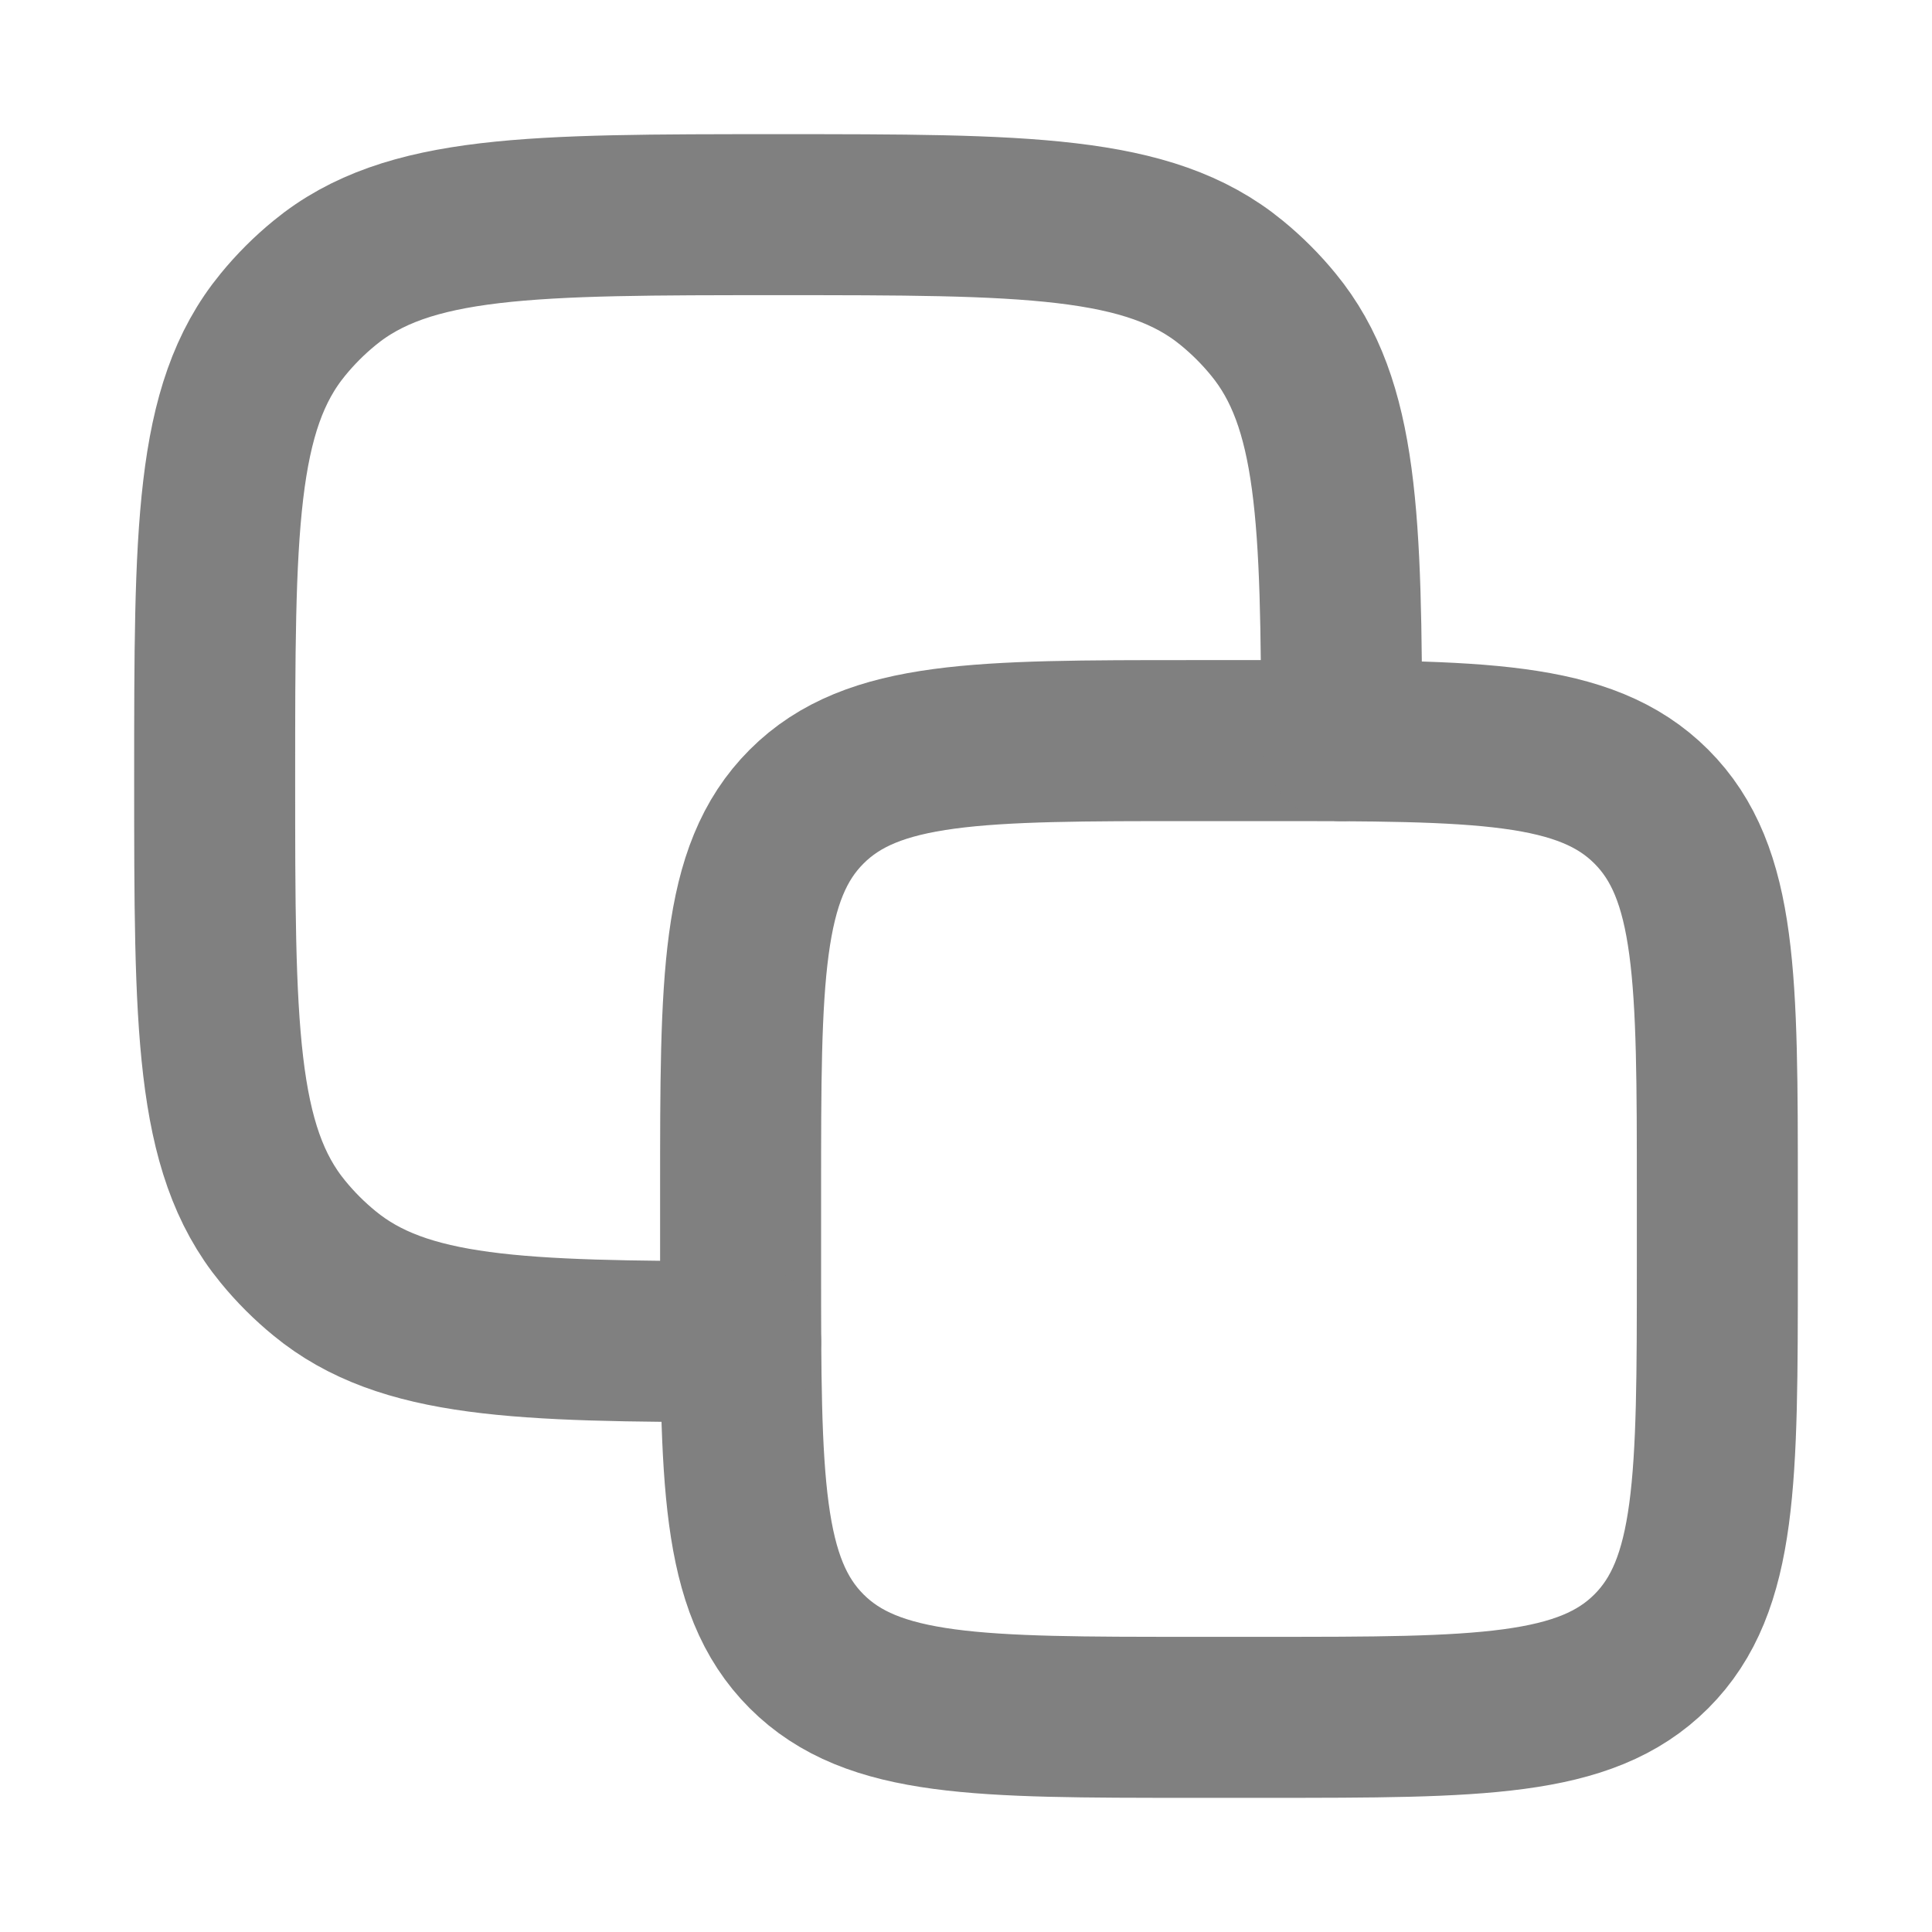
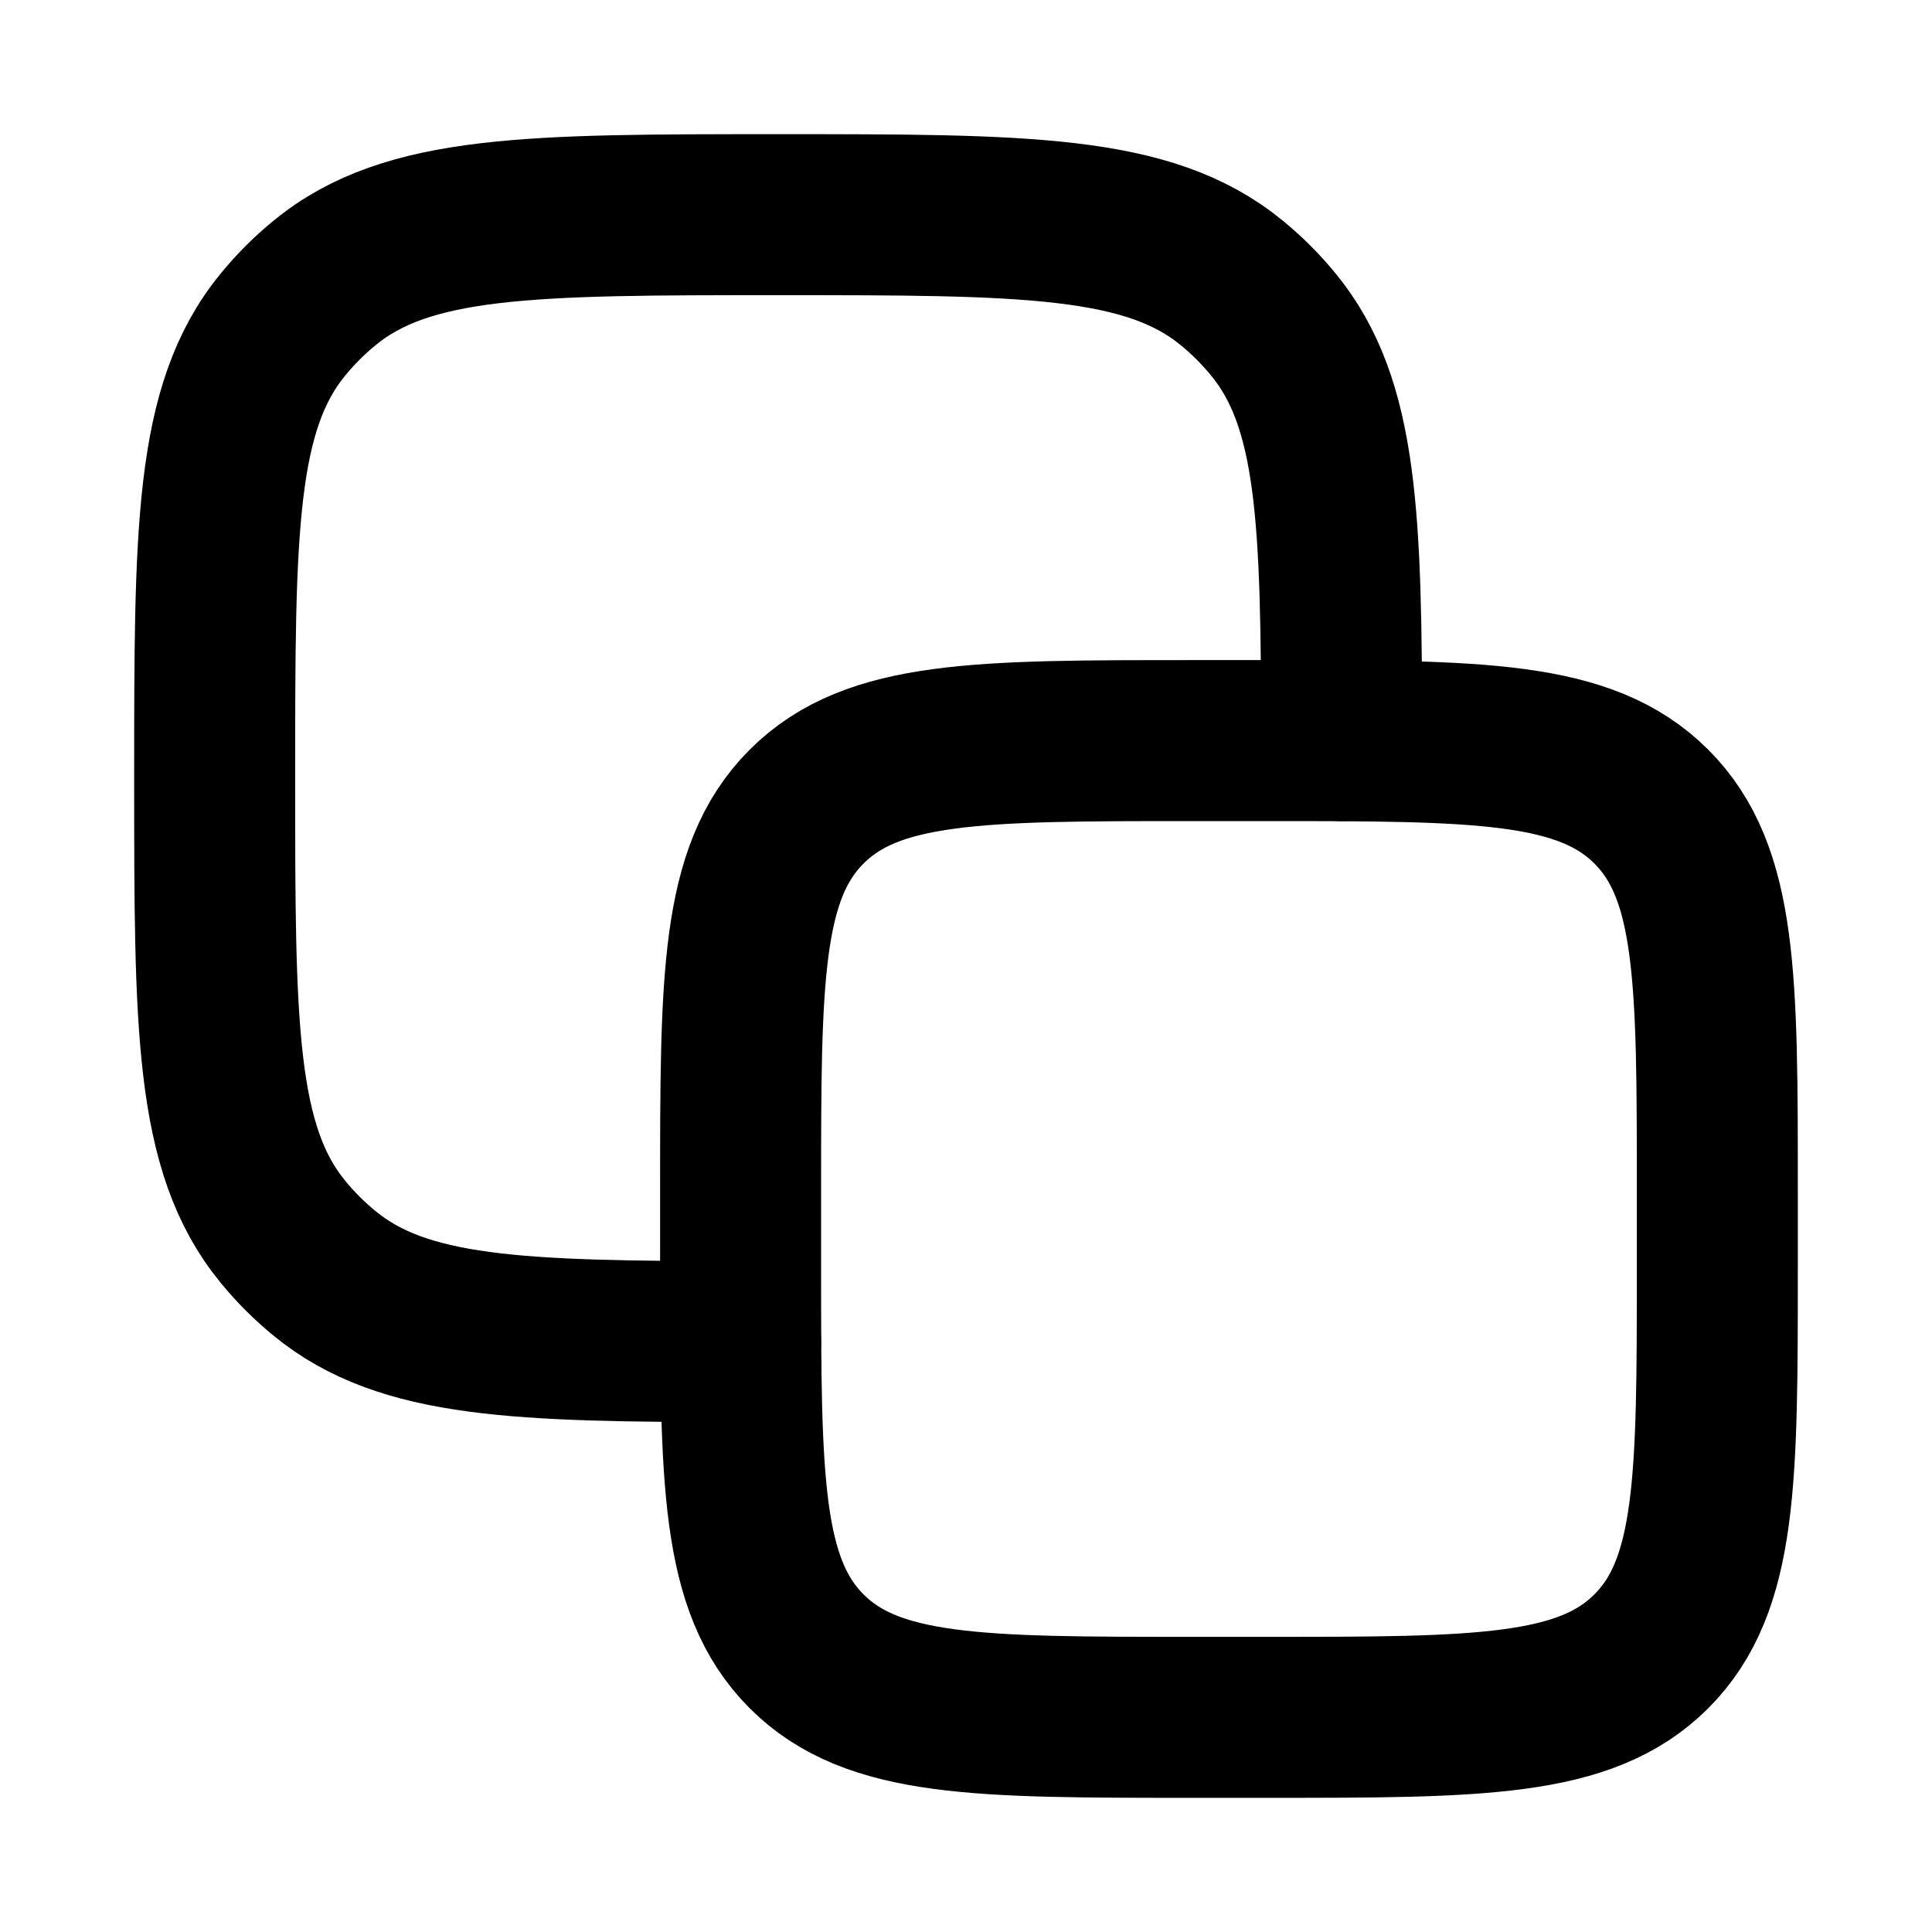
<svg xmlns="http://www.w3.org/2000/svg" width="18" height="18" viewBox="0 0 18 18" fill="none">
-   <path d="M6.9 11.1C6.9 9.12 6.9 8.13 7.515 7.515C8.13 6.9 9.12 6.9 11.1 6.9L11.8 6.9C13.78 6.9 14.77 6.9 15.385 7.515C16 8.13 16 9.12 16 11.1V11.8C16 13.78 16 14.77 15.385 15.385C14.77 16 13.78 16 11.8 16H11.1C9.12 16 8.13 16 7.515 15.385C6.9 14.77 6.9 13.78 6.9 11.8L6.9 11.1Z" stroke="#808080" stroke-width="1.5" stroke-linecap="round" stroke-linejoin="round" />
-   <path d="M12.5 6.9C12.498 4.83 12.467 3.758 11.864 3.024C11.748 2.882 11.618 2.752 11.476 2.636C10.702 2 9.551 2 7.25 2C4.949 2 3.798 2 3.024 2.636C2.882 2.752 2.752 2.882 2.636 3.024C2 3.798 2 4.949 2 7.25C2 9.551 2 10.702 2.636 11.476C2.752 11.618 2.882 11.748 3.024 11.864C3.758 12.467 4.83 12.498 6.9 12.5" stroke="#808080" stroke-width="1.5" stroke-linecap="round" stroke-linejoin="round" />
+   <path d="M6.9 11.1C6.9 9.12 6.9 8.13 7.515 7.515C8.13 6.9 9.12 6.9 11.1 6.9L11.8 6.9C13.78 6.9 14.77 6.9 15.385 7.515C16 8.13 16 9.12 16 11.1V11.8C16 13.78 16 14.77 15.385 15.385C14.77 16 13.78 16 11.8 16H11.1C9.12 16 8.13 16 7.515 15.385C6.9 14.77 6.9 13.78 6.9 11.8L6.9 11.1Z" stroke="currentColor" stroke-width="1.5" stroke-linecap="round" stroke-linejoin="round" />
+   <path d="M12.5 6.9C12.498 4.83 12.467 3.758 11.864 3.024C11.748 2.882 11.618 2.752 11.476 2.636C10.702 2 9.551 2 7.25 2C4.949 2 3.798 2 3.024 2.636C2.882 2.752 2.752 2.882 2.636 3.024C2 3.798 2 4.949 2 7.25C2 9.551 2 10.702 2.636 11.476C2.752 11.618 2.882 11.748 3.024 11.864C3.758 12.467 4.83 12.498 6.9 12.5" stroke="currentColor" stroke-width="1.5" stroke-linecap="round" stroke-linejoin="round" />
</svg>
